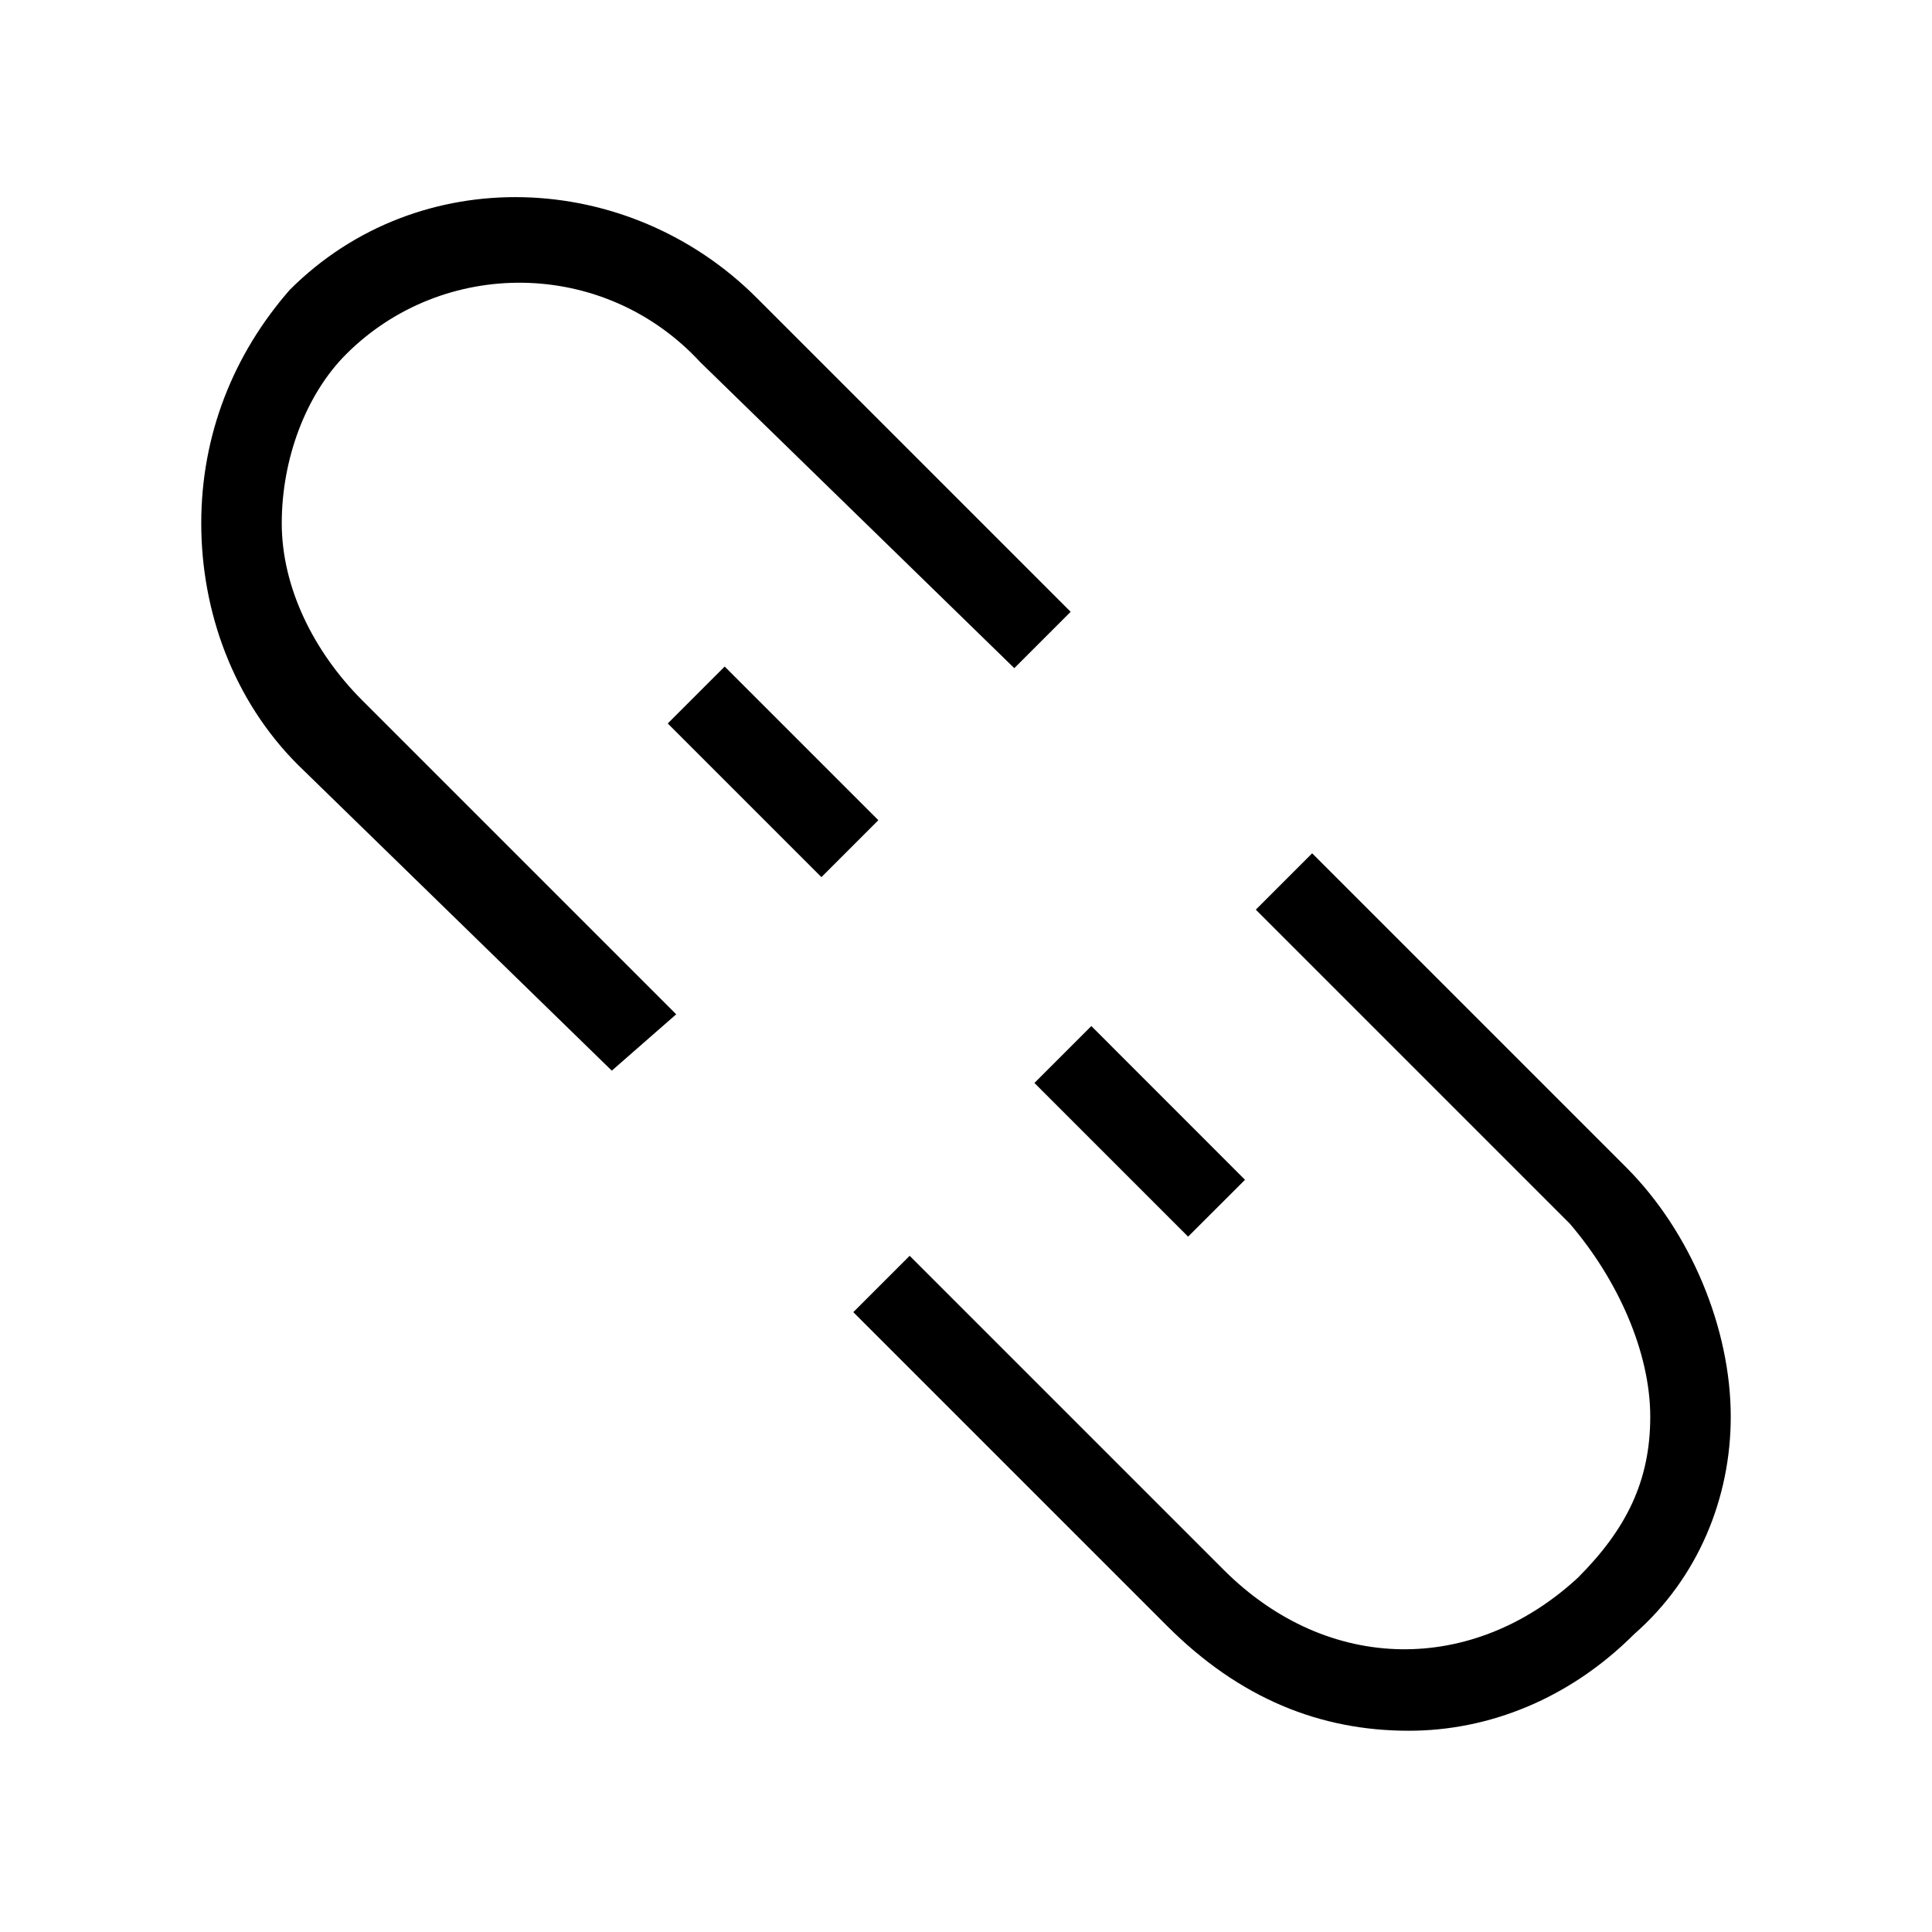
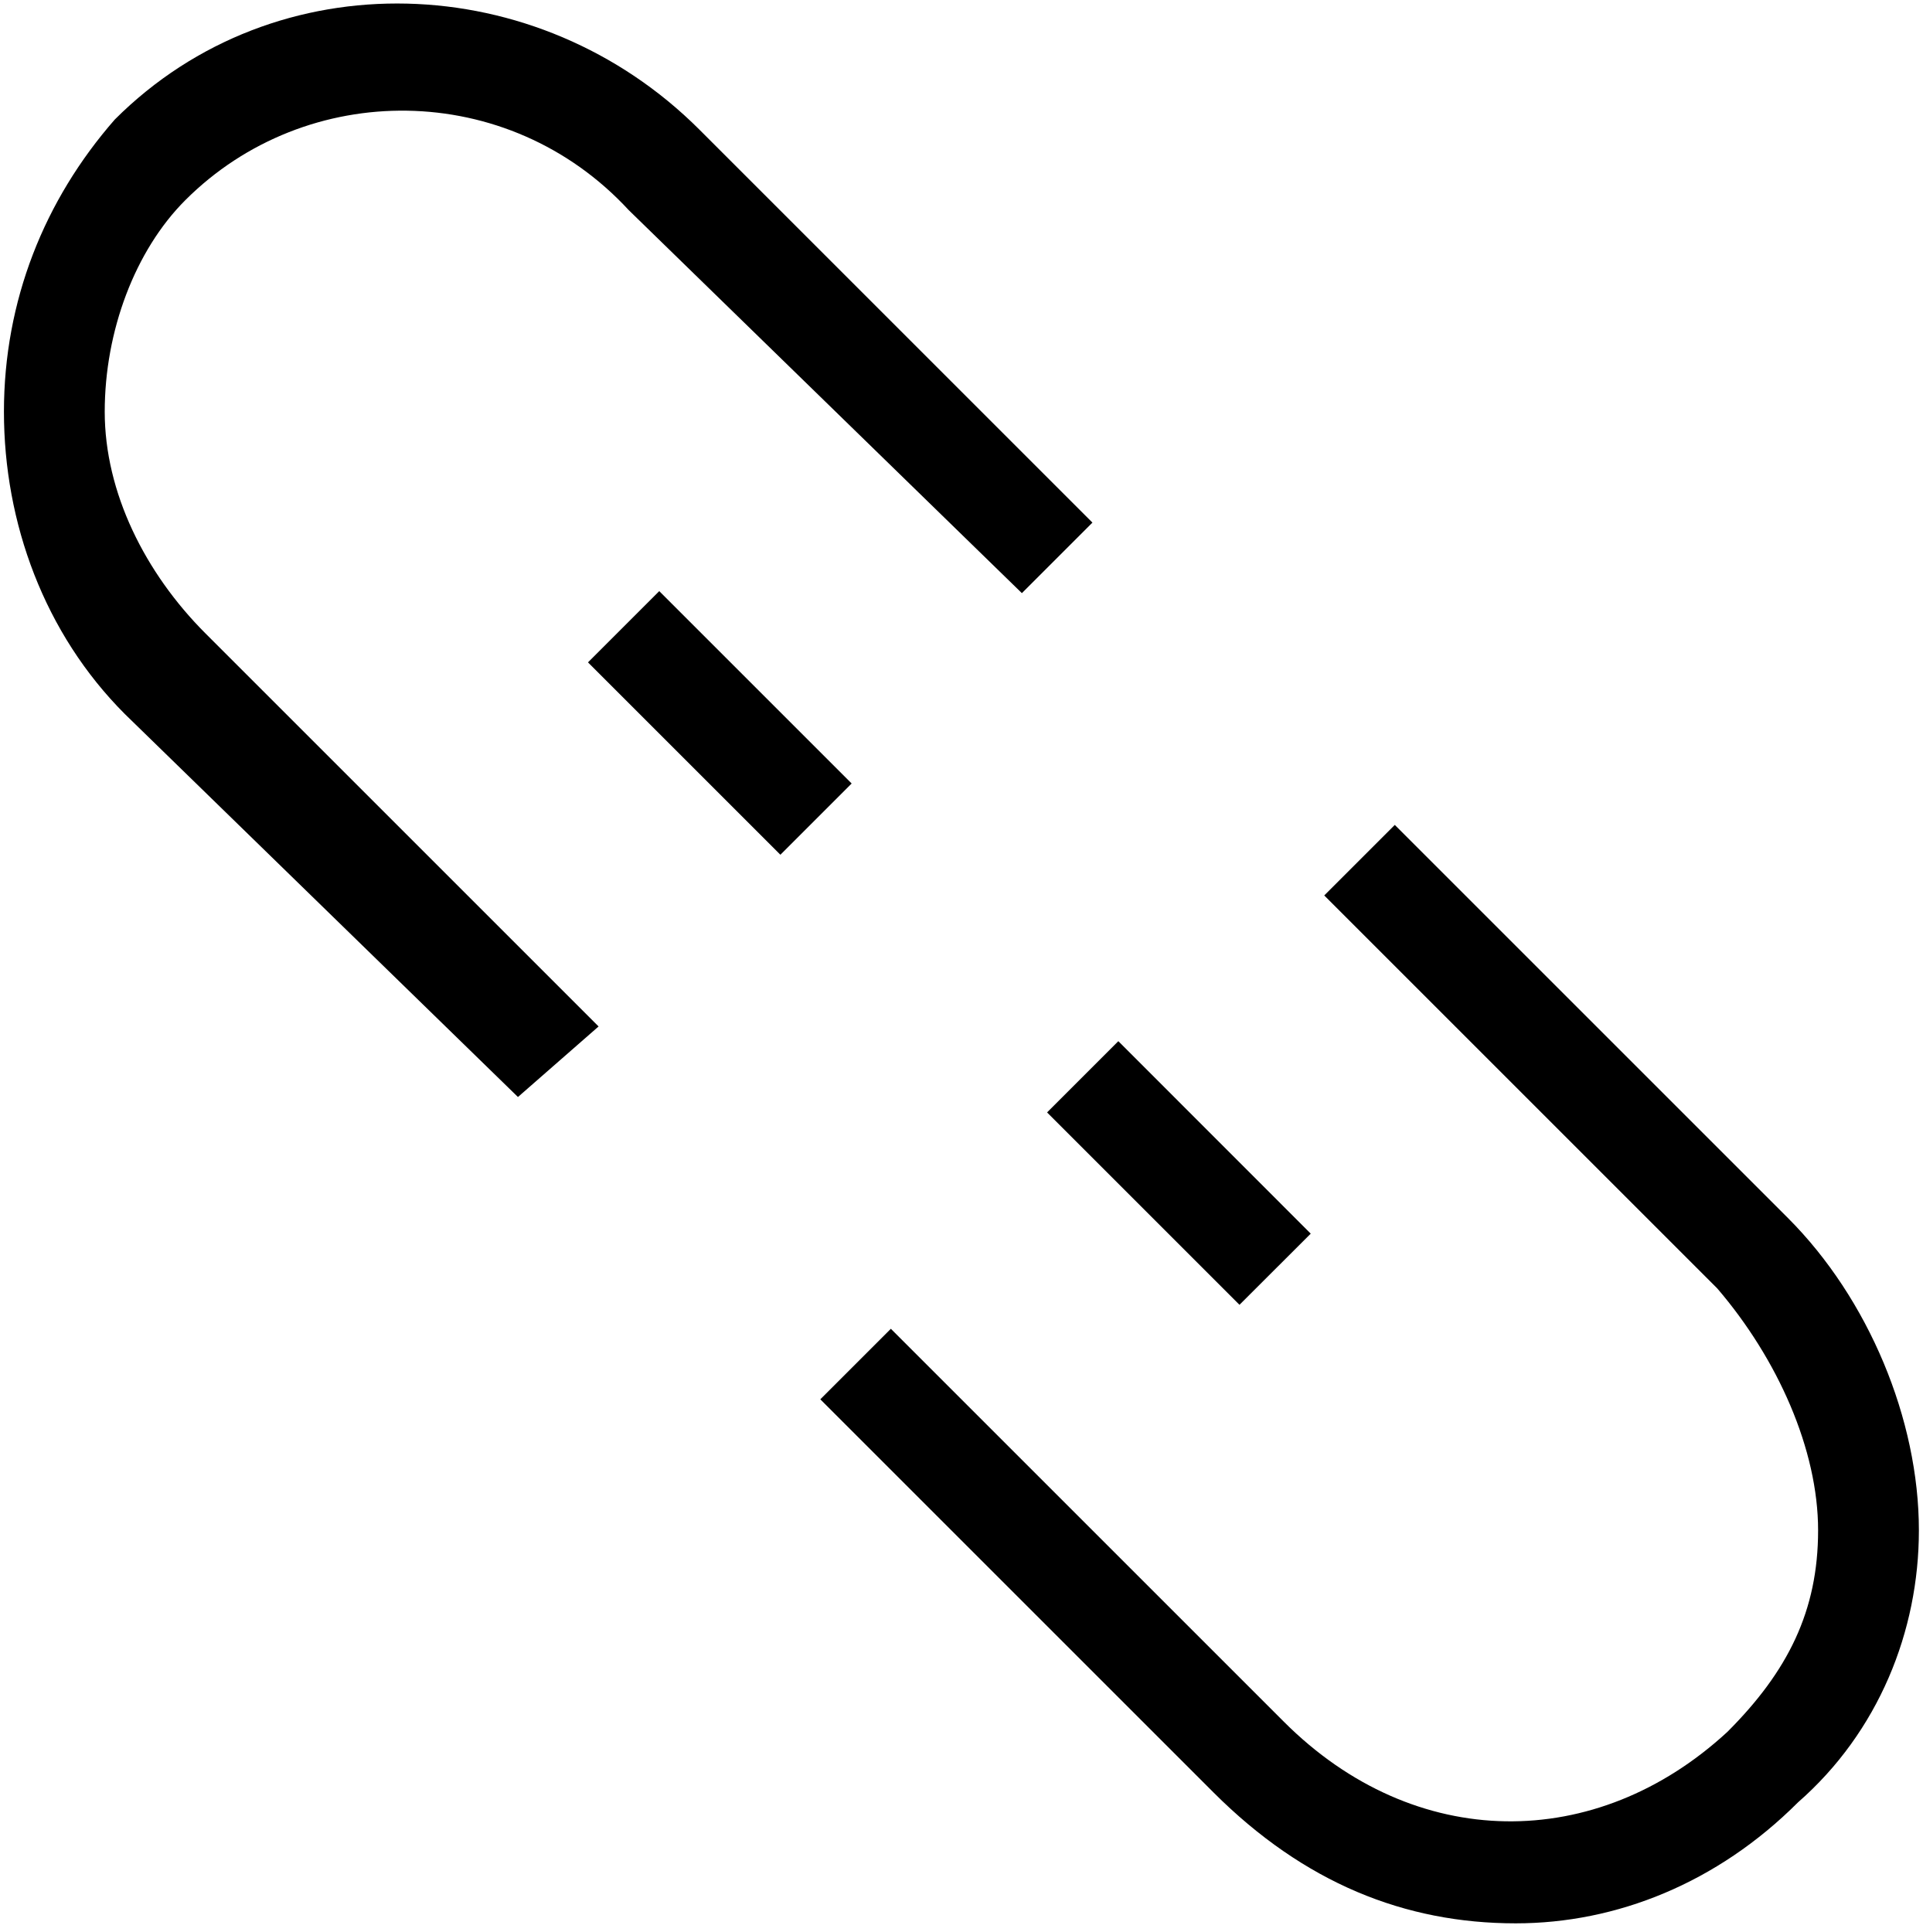
- <svg xmlns="http://www.w3.org/2000/svg" viewBox="0 0 1024 1024">
+ <svg xmlns="http://www.w3.org/2000/svg" viewBox="105 103 814 818">
  <path fill="#000000" d="M324.267 567.467L157.867 405.333c-34.133-34.133-51.2-81.067-51.2-128s17.067-89.6 46.933-123.733c68.267-68.267 179.2-64 247.467 4.267l166.4 166.4-29.867 29.867-166.4-162.133c-51.2-55.467-136.533-55.467-187.733-4.267-21.333 21.333-34.133 55.467-34.133 89.6s17.067 68.267 42.667 93.867l166.4 166.4-34.133 29.867zM746.667 917.333c-46.933 0-89.6-17.067-128-55.467l-166.4-166.4 29.867-29.867 166.4 166.4c55.467 55.467 132.267 55.467 187.733 4.267 25.6-25.6 38.4-51.2 38.4-85.333s-17.067-72.533-42.667-102.4l-166.4-166.4 29.867-29.867 166.4 166.4c34.133 34.133 55.467 85.333 55.467 132.267 0 42.667-17.067 85.333-51.2 115.2-34.133 34.133-76.8 51.2-119.467 51.2zM353.92 383.445l30.165-30.165 81.451 81.451-30.165 30.165zM548.267 573.995l30.165-30.165 81.451 81.493-30.165 30.123z" />
</svg>
